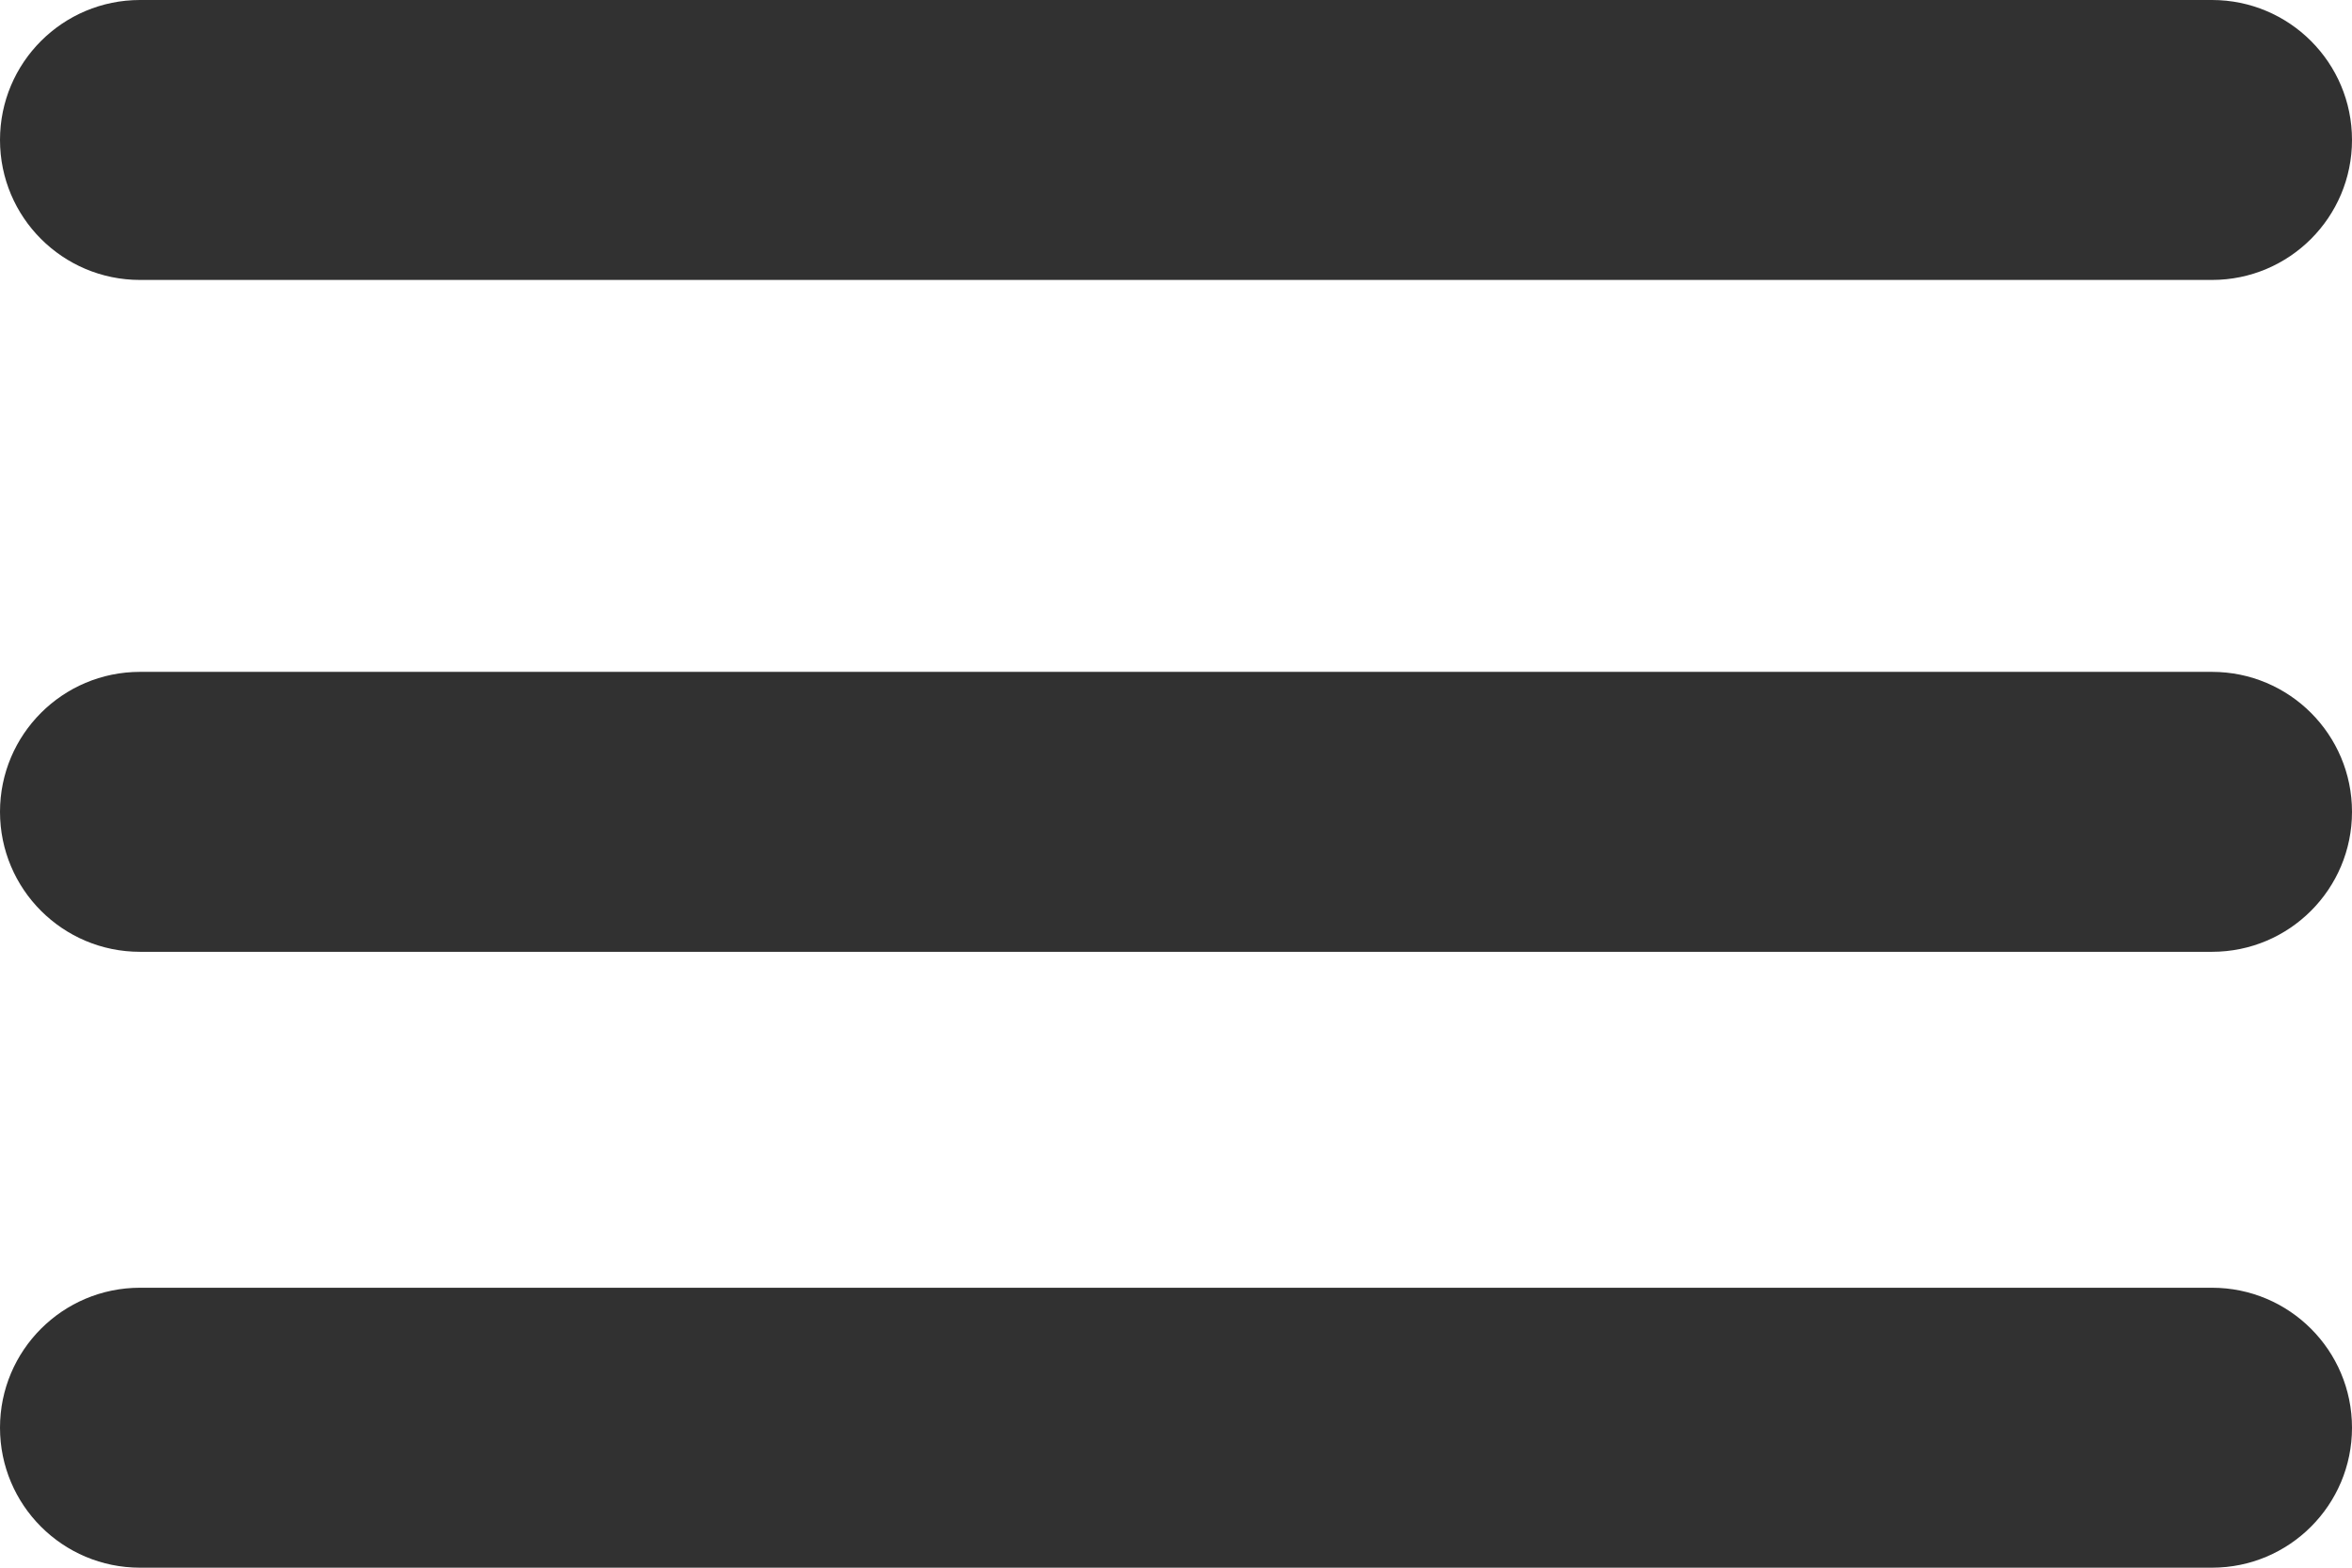
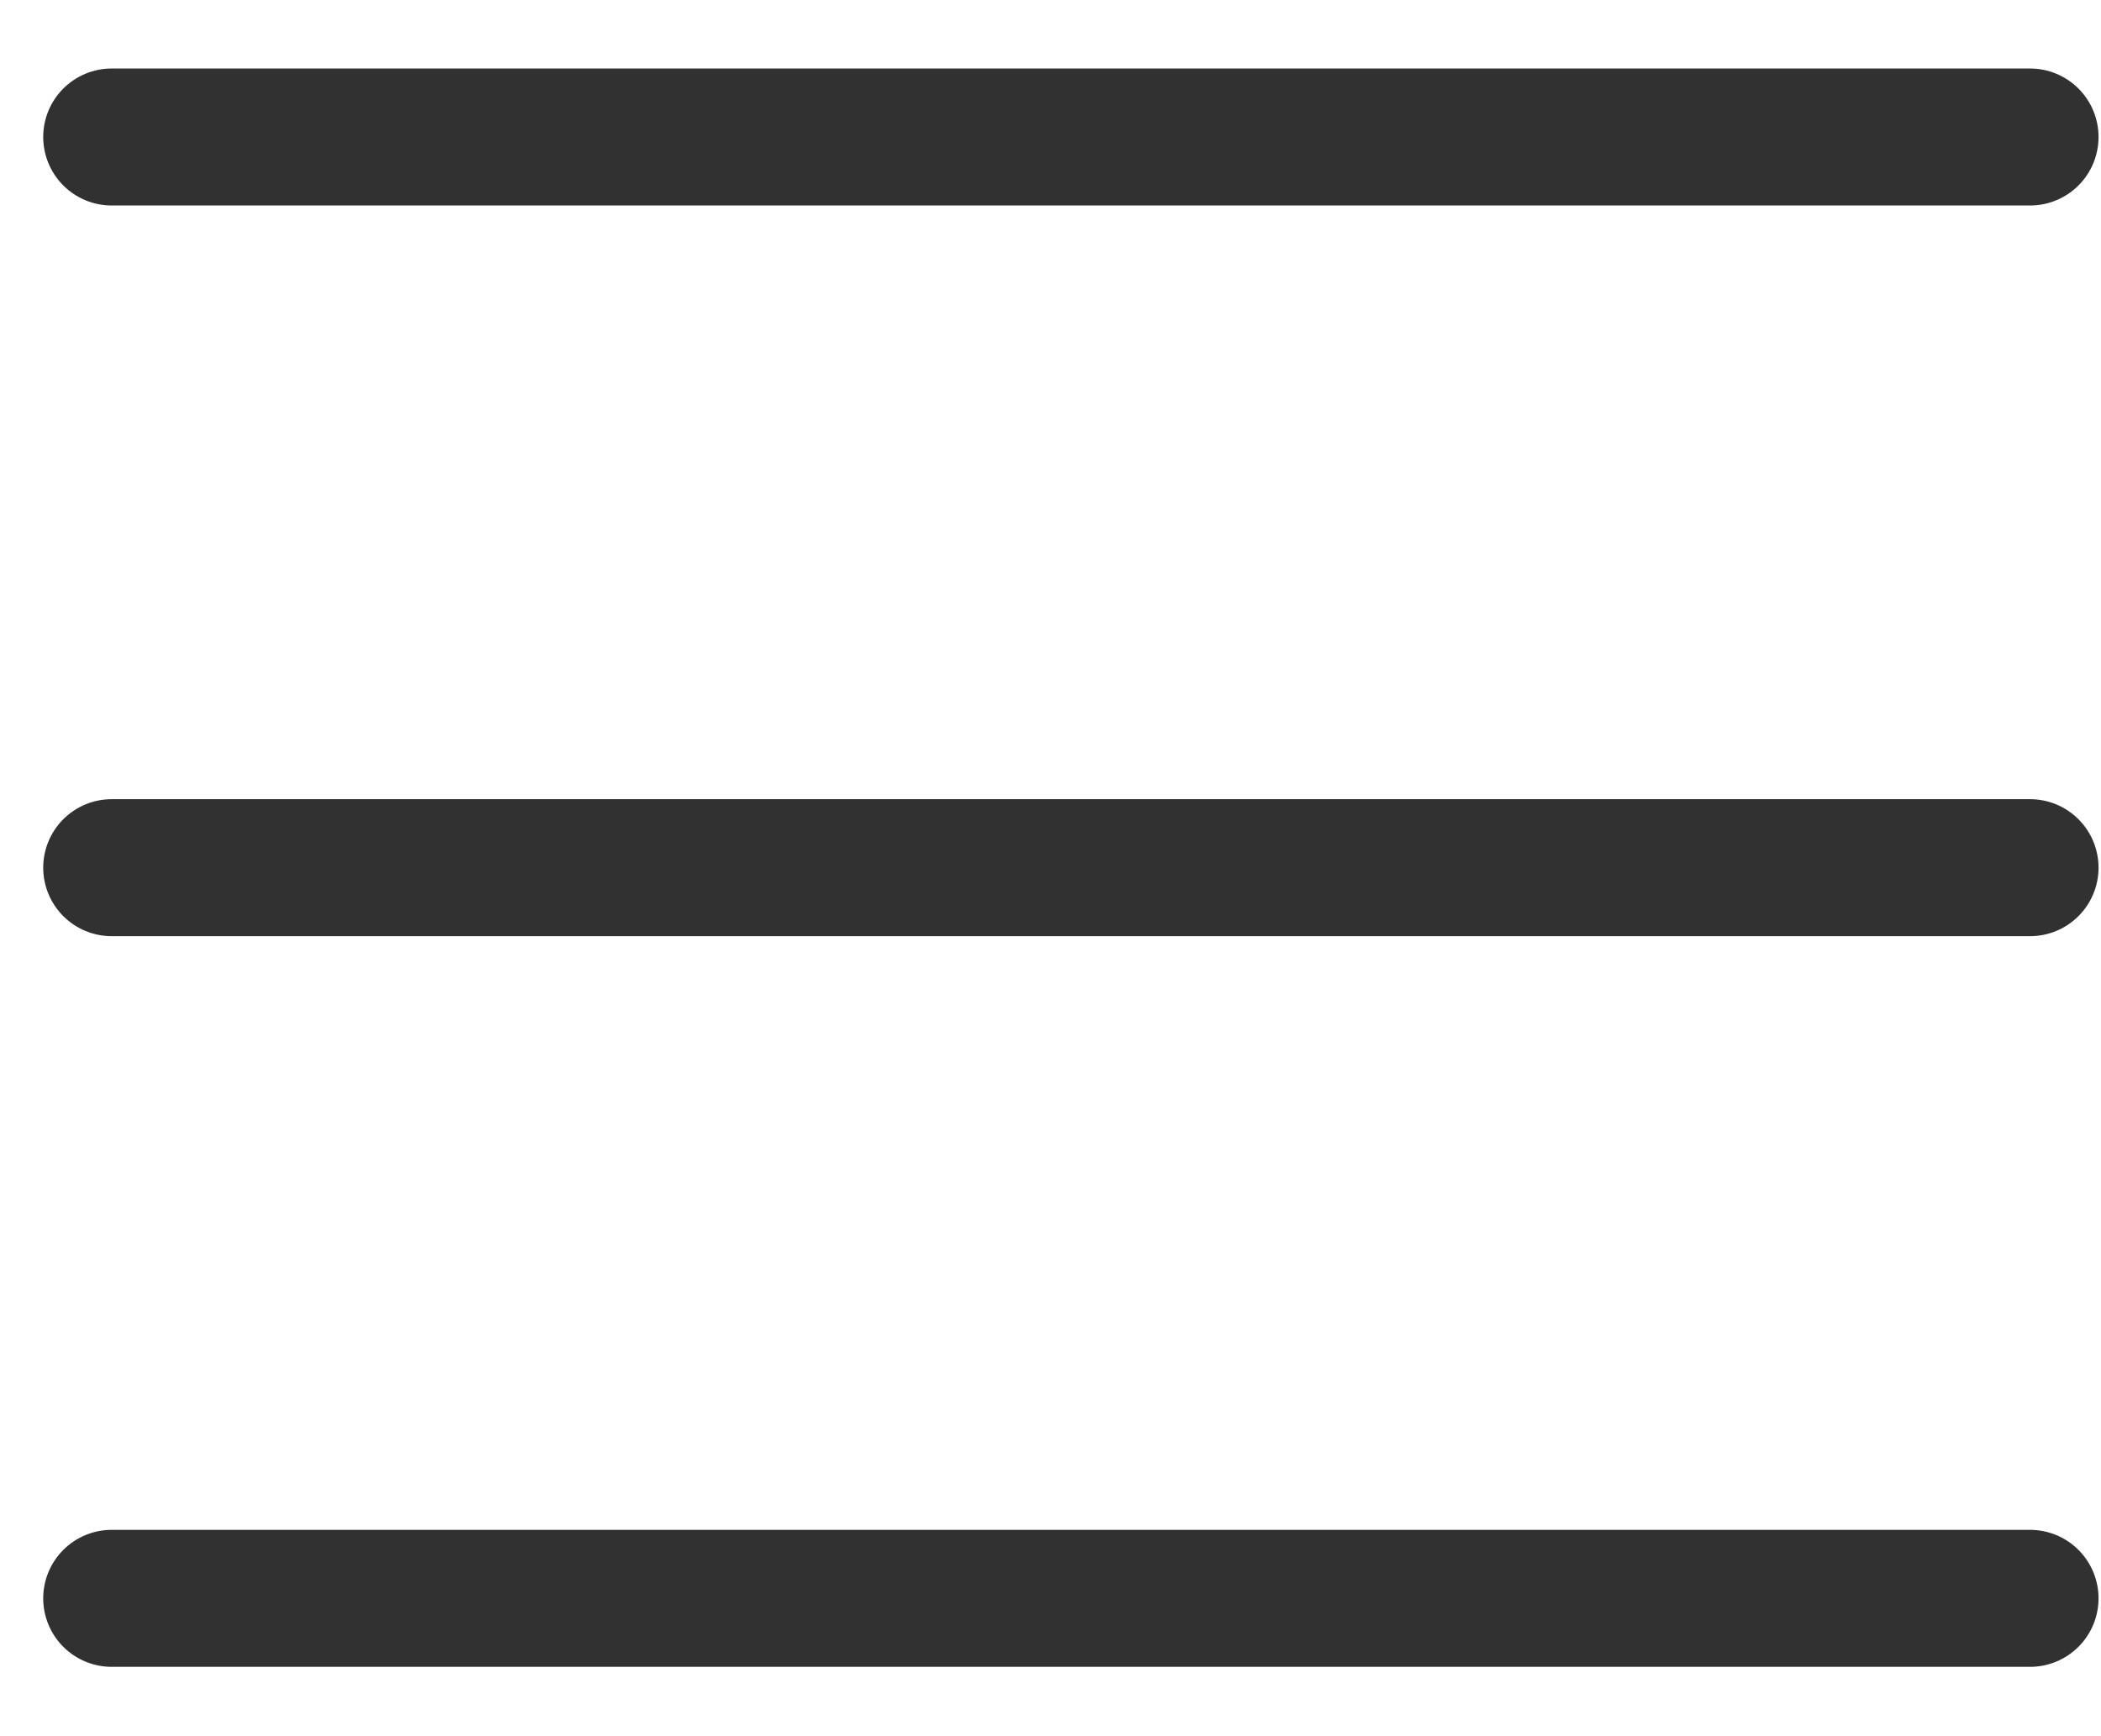
- <svg xmlns="http://www.w3.org/2000/svg" width="42" height="28" viewBox="0 0 42 28" fill="none">
-   <rect width="42" height="5" rx="2.5" fill="#313131" />
-   <rect y="12" width="42" height="5" rx="2.5" fill="#313131" />
-   <rect y="23" width="42" height="5" rx="2.5" fill="#313131" />
+ <svg xmlns="http://www.w3.org/2000/svg" width="23" height="19" viewBox="0 0 23 19" fill="none">
+   <path d="M1.223 1.5H22.223M1.223 17.5H22.223H1.223ZM1.223 9.5H22.223H1.223Z" stroke="#313131" stroke-width="1.5" stroke-linecap="round" stroke-linejoin="round" />
</svg>
